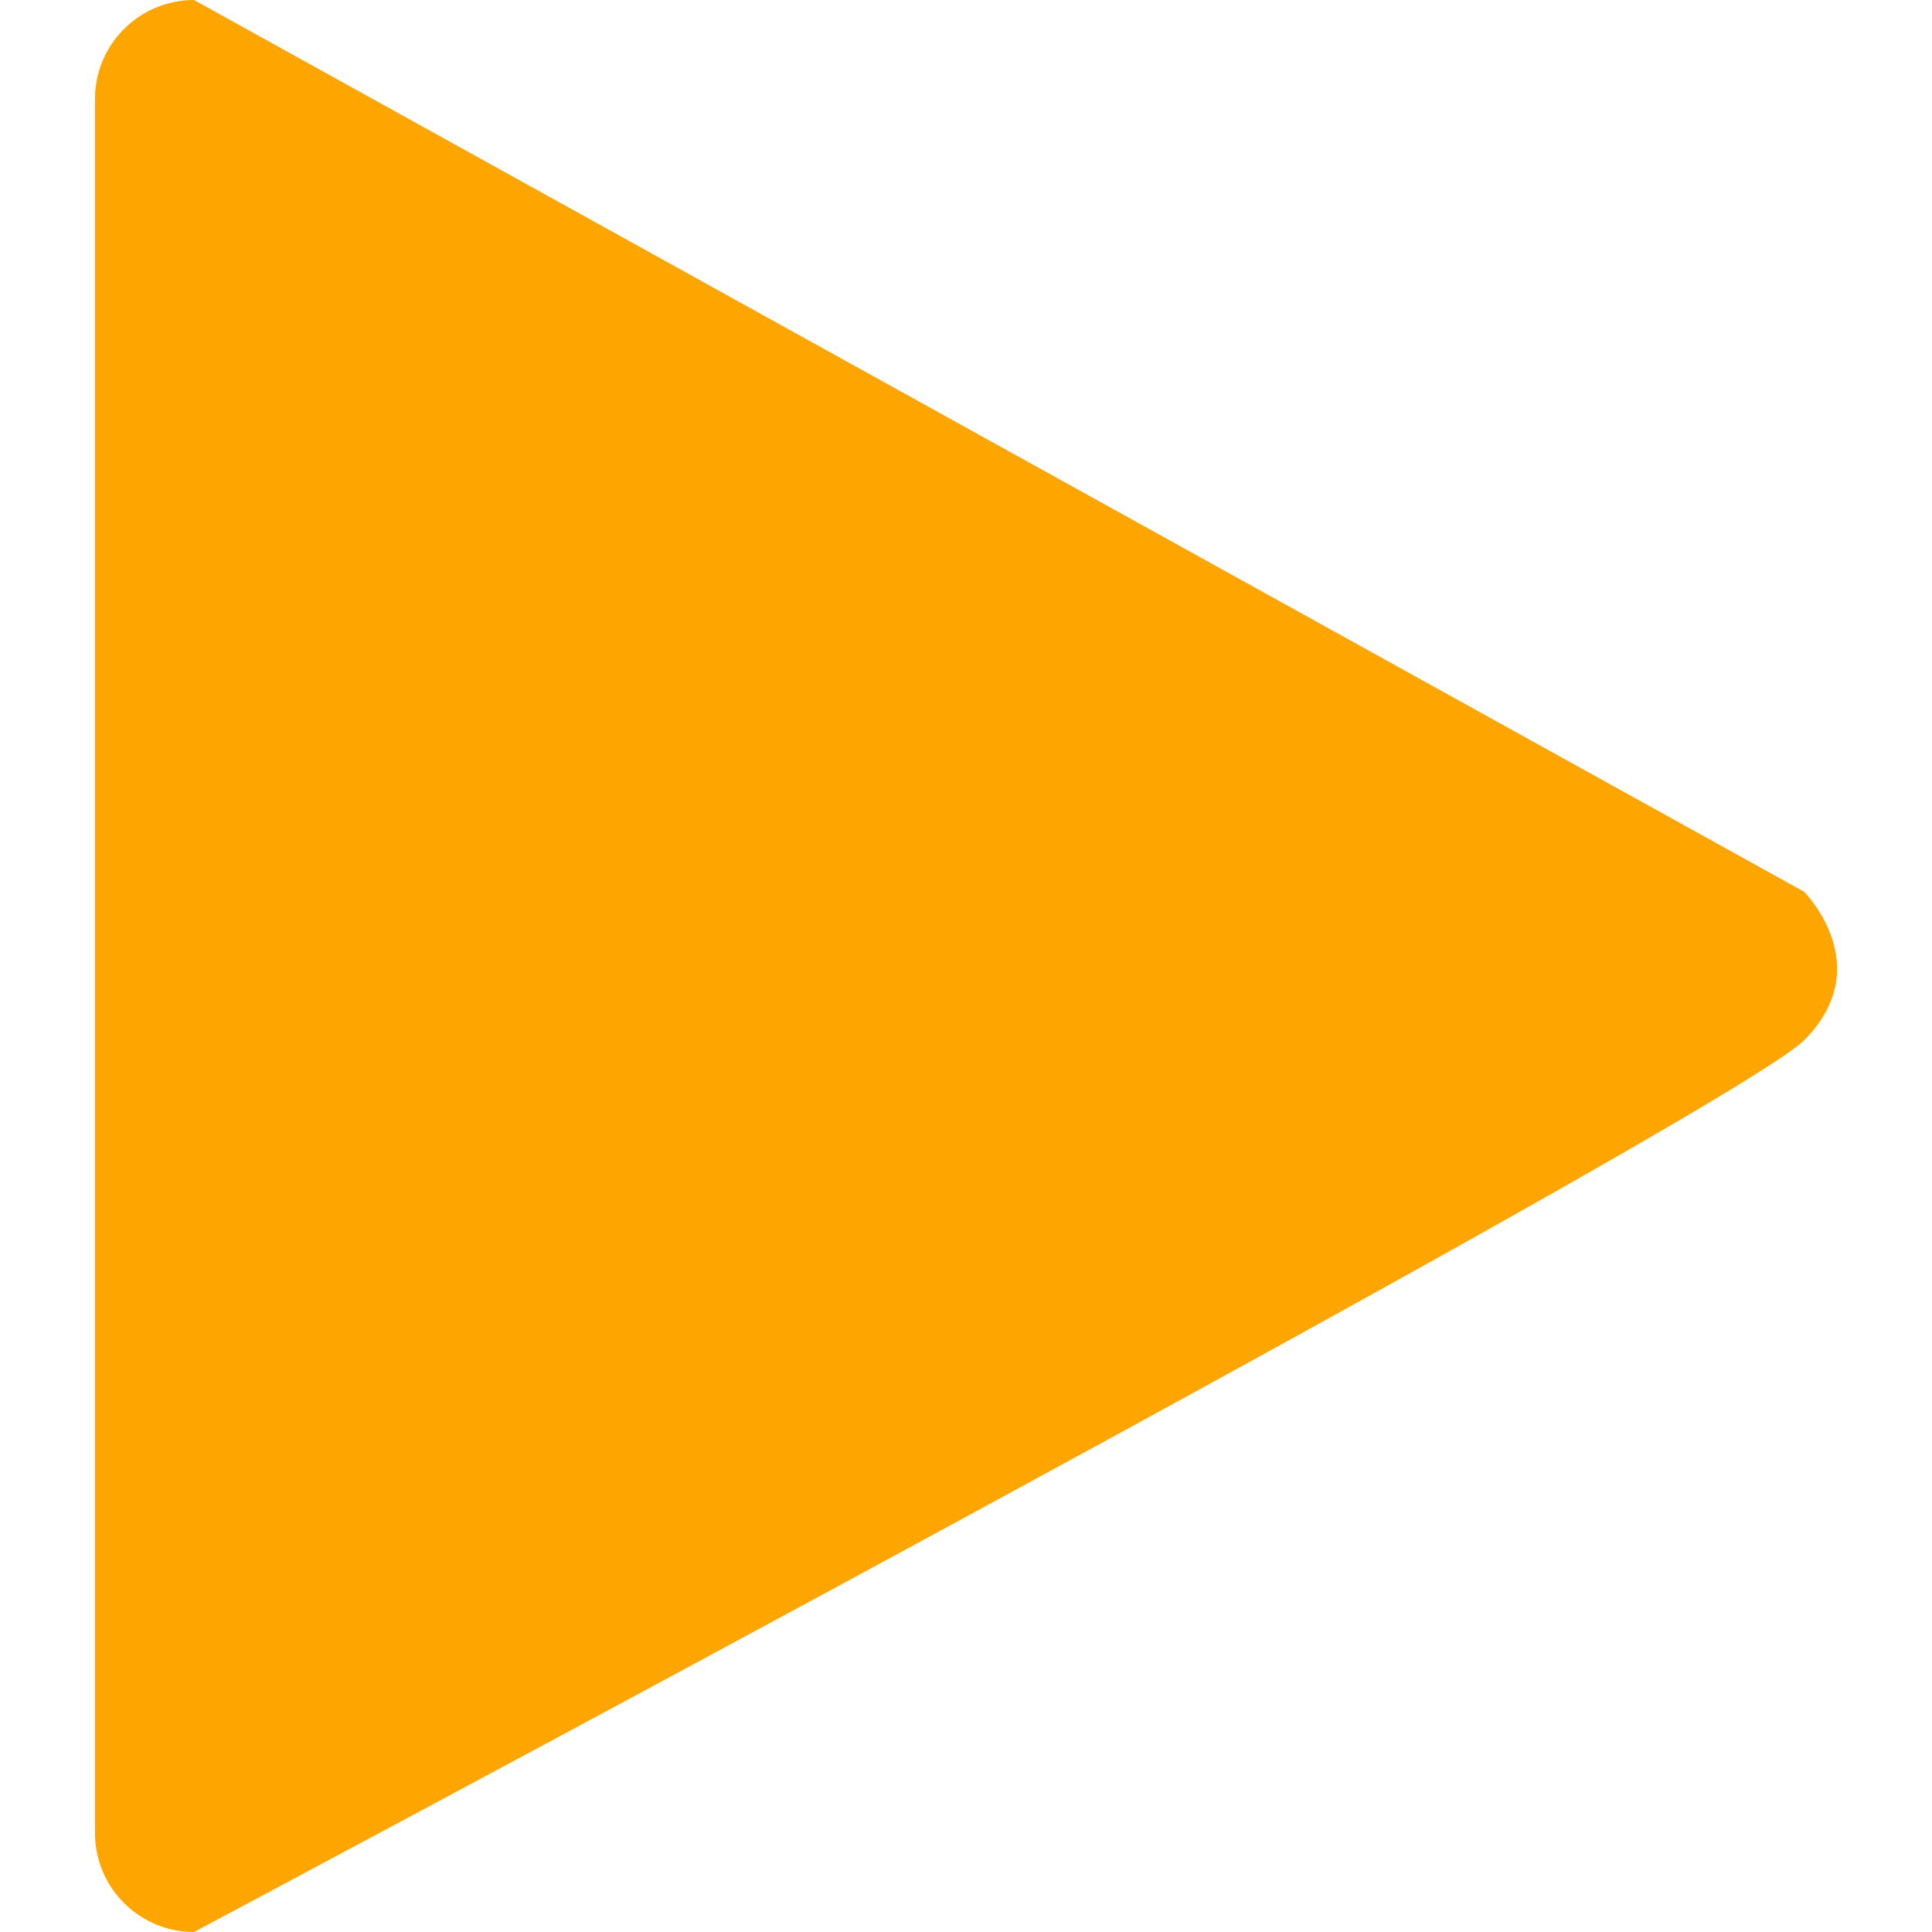
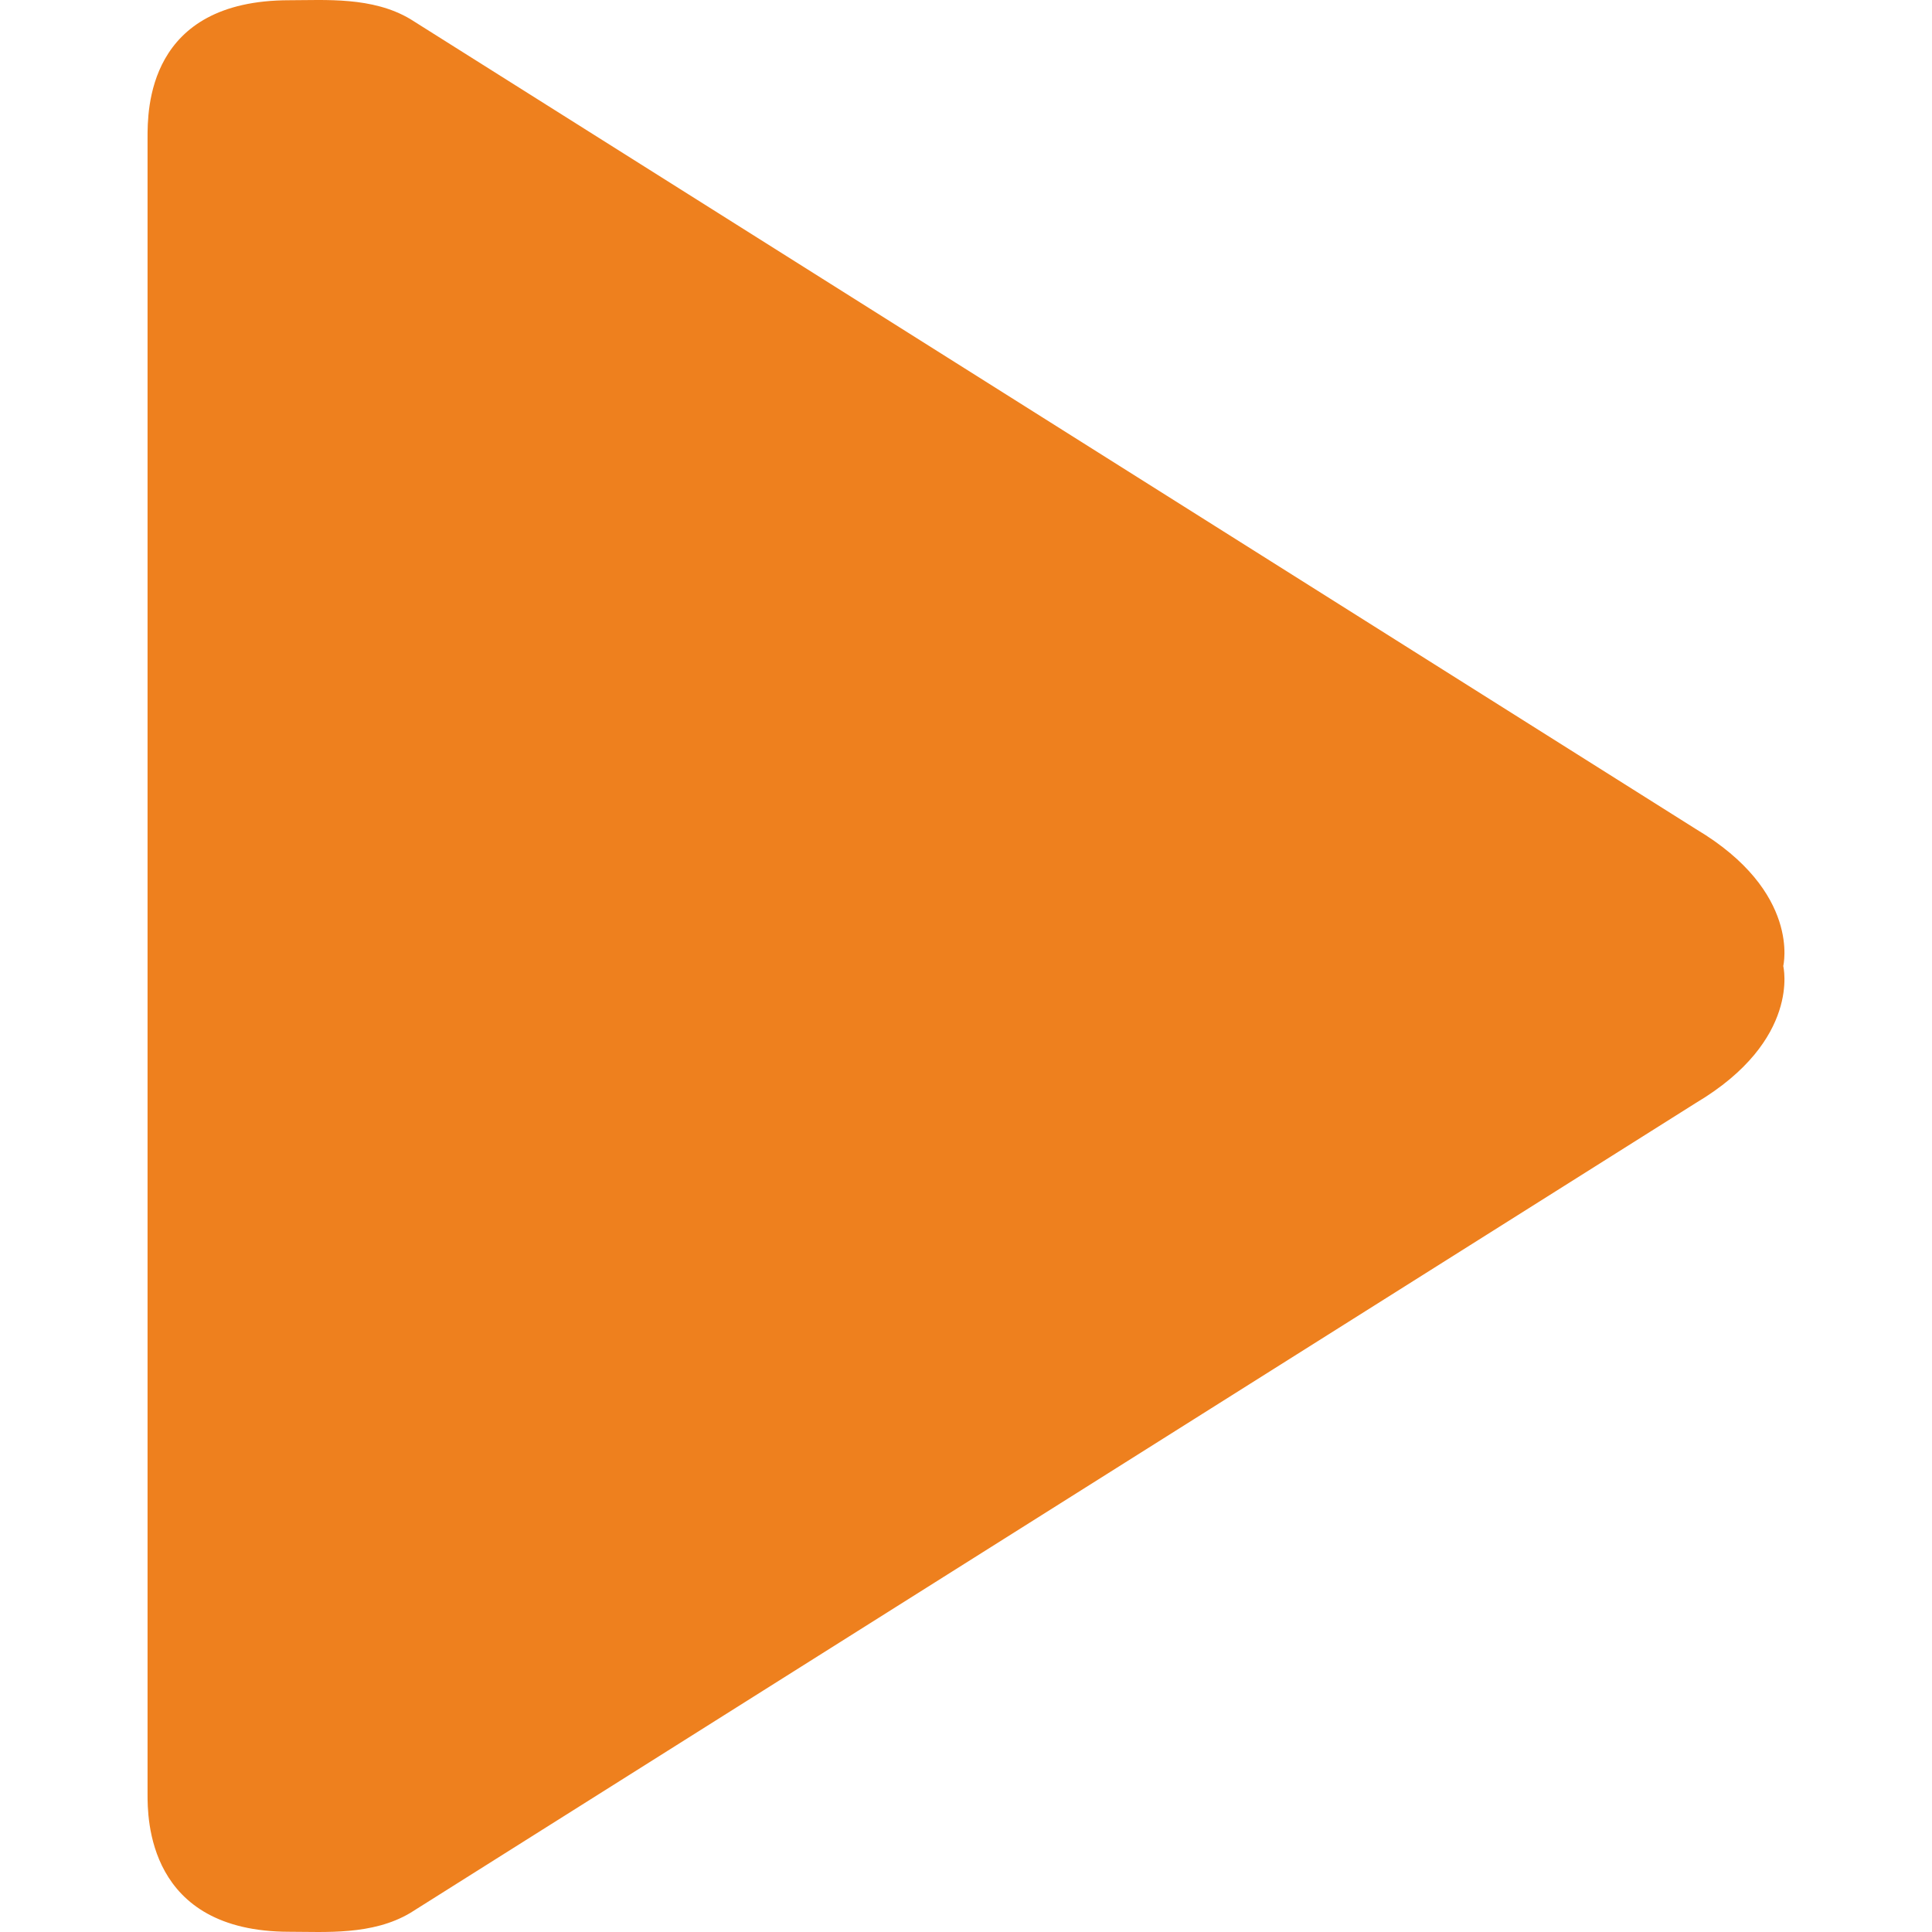
- <svg xmlns="http://www.w3.org/2000/svg" version="1.1" id="Capa_1" x="0px" y="0px" viewBox="0 0 415.346 415.346" style="enable-background:new 0 0 415.346 415.346;" xml:space="preserve" width="512px" height="512px">
-   <g>
-     <g>
-       <path d="M41.712,415.346c-11.763,0-21.3-9.537-21.3-21.3V21.299C20.412,9.536,29.949,0,41.712,0l346.122,191.697    c0,0,15.975,15.975,0,31.951C371.859,239.622,41.712,415.346,41.712,415.346z" fill="#ffa500" />
-     </g>
-     <g>
- 	</g>
-     <g>
- 	</g>
-     <g>
- 	</g>
-     <g>
- 	</g>
-     <g>
- 	</g>
-     <g>
- 	</g>
-     <g>
- 	</g>
-     <g>
- 	</g>
-     <g>
- 	</g>
-     <g>
- 	</g>
-     <g>
- 	</g>
-     <g>
- 	</g>
-     <g>
- 	</g>
-     <g>
- 	</g>
-     <g>
- 	</g>
+ <svg xmlns="http://www.w3.org/2000/svg" version="1.1" id="Capa_1" x="0px" y="0px" viewBox="0 0 232.153 232.153" style="enable-background:new 0 0 232.153 232.153;" xml:space="preserve" width="512px" height="512px">
+   <g id="Play">
+     <path style="fill-rule:evenodd;clip-rule:evenodd;" d="M203.791,99.628L49.307,2.294c-4.567-2.719-10.238-2.266-14.521-2.266   c-17.132,0-17.056,13.227-17.056,16.578v198.94c0,2.833-0.075,16.579,17.056,16.579c4.283,0,9.955,0.451,14.521-2.267   l154.483-97.333c12.68-7.545,10.489-16.449,10.489-16.449S216.471,107.172,203.791,99.628z" fill="#ee801e" />
  </g>
  <g>
</g>
  <g>
</g>
  <g>
</g>
  <g>
</g>
  <g>
</g>
  <g>
</g>
  <g>
</g>
  <g>
</g>
  <g>
</g>
  <g>
</g>
  <g>
</g>
  <g>
</g>
  <g>
</g>
  <g>
</g>
  <g>
</g>
</svg>
